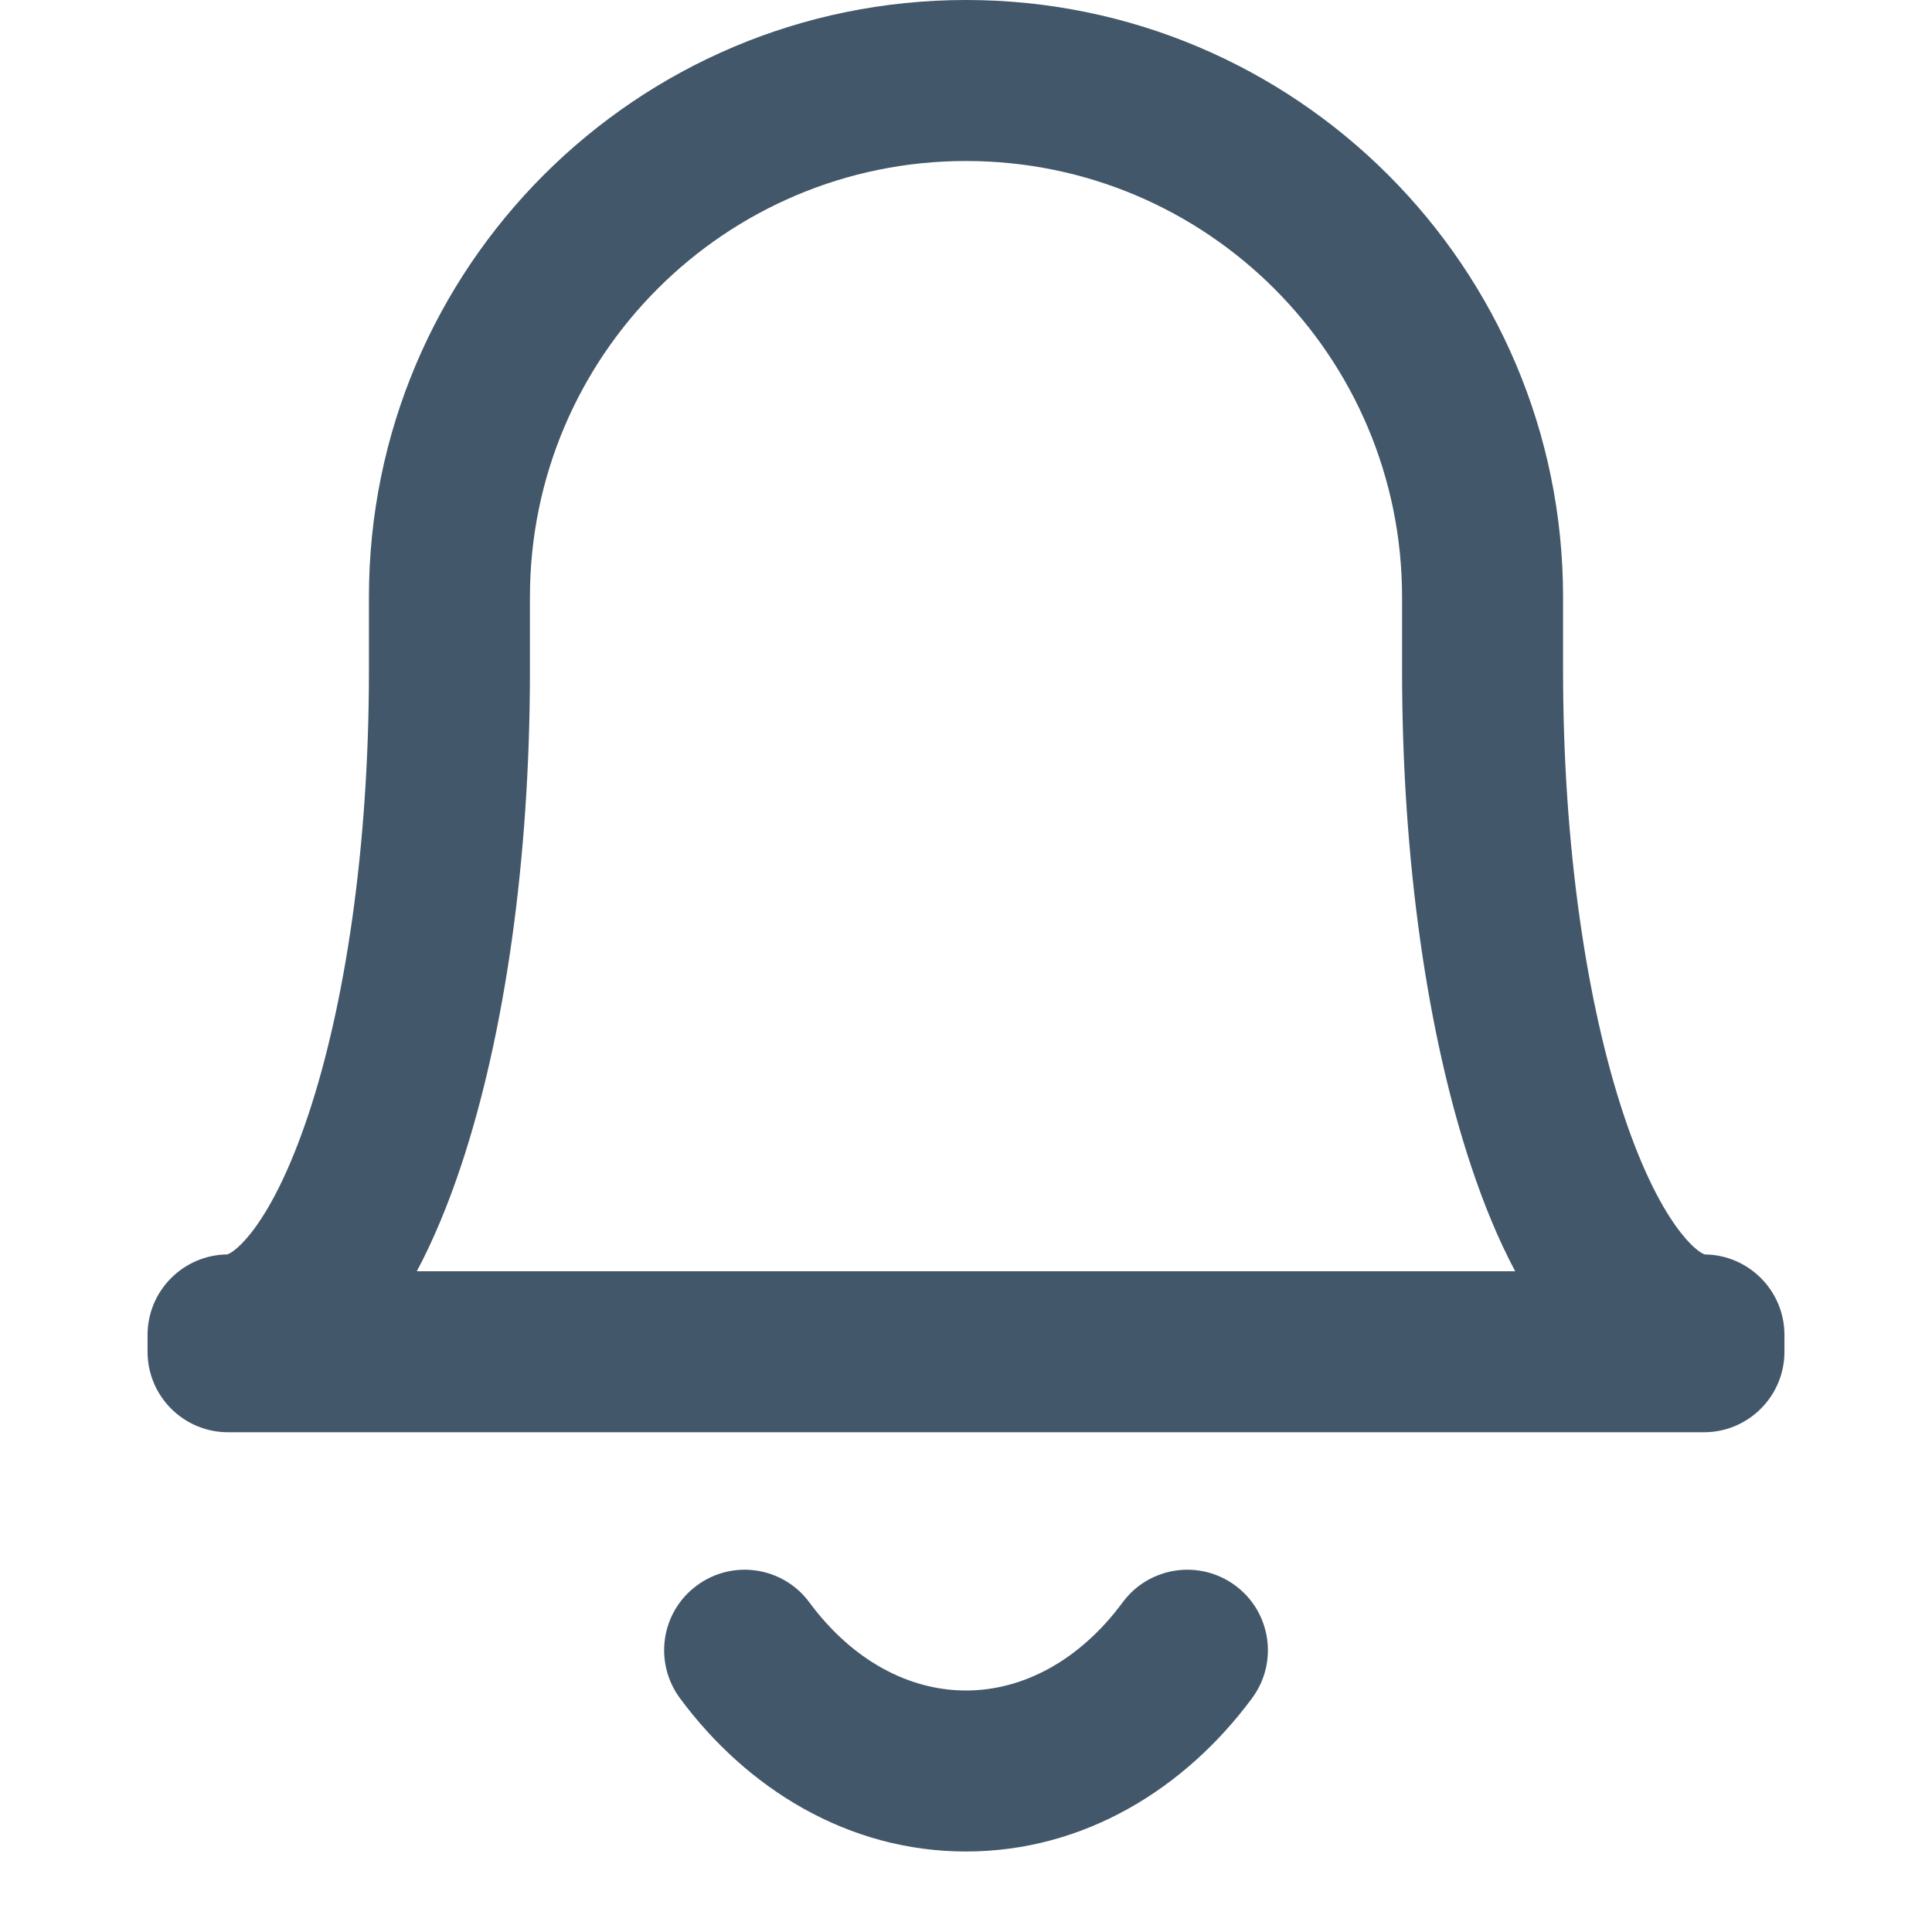
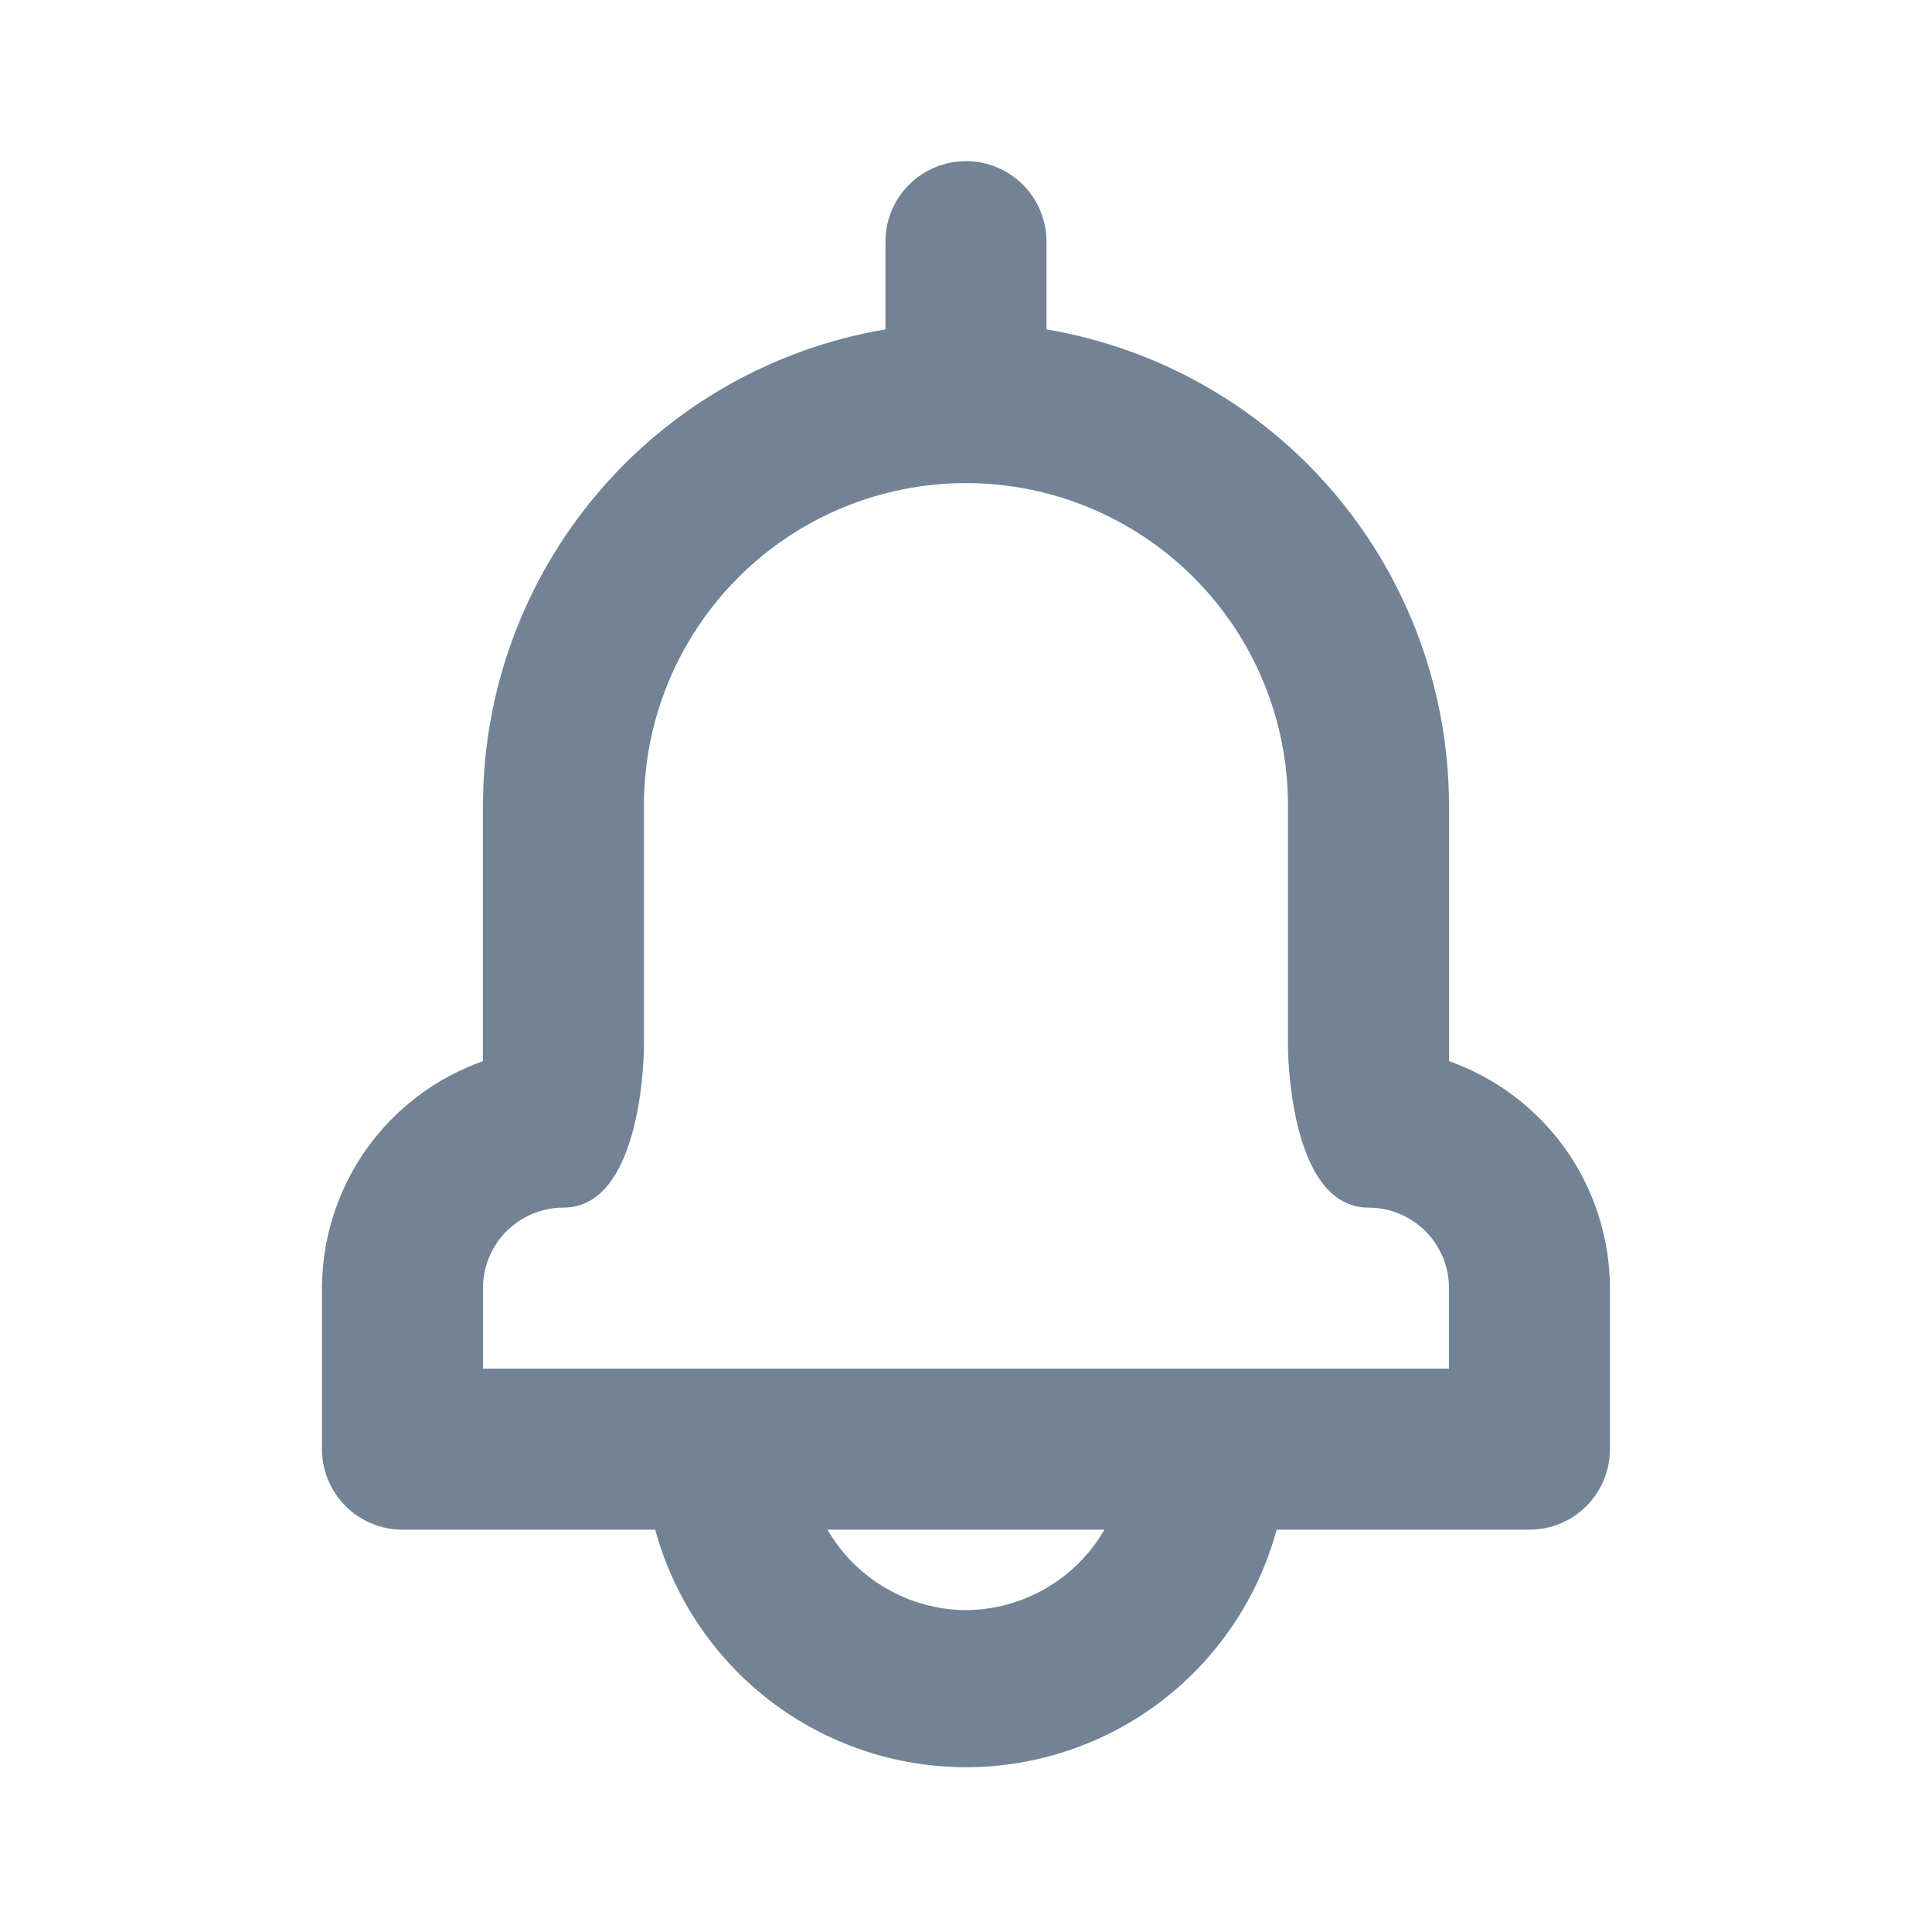
- <svg xmlns="http://www.w3.org/2000/svg" width="800px" height="800px" viewBox="0 0 24 24" fill="none">
-   <path fill-rule="evenodd" clip-rule="evenodd" d="M12 0C7.904 0 4.583 3.321 4.583 7.417V8.333C4.583 10.534 4.285 12.485 3.829 13.851C3.6 14.539 3.349 15.024 3.119 15.316C2.948 15.532 2.846 15.576 2.823 15.583C2.276 15.589 1.833 16.035 1.833 16.583V16.792C1.833 17.344 2.281 17.792 2.833 17.792H21.167C21.719 17.792 22.167 17.344 22.167 16.792V16.583C22.167 16.035 21.725 15.589 21.177 15.583C21.154 15.576 21.052 15.532 20.882 15.316C20.651 15.024 20.4 14.539 20.171 13.851C19.716 12.485 19.417 10.534 19.417 8.333V7.417C19.417 3.321 16.096 0 12 0ZM2.82 15.584C2.819 15.584 2.818 15.585 2.818 15.585C2.818 15.585 2.818 15.585 2.819 15.585C2.819 15.584 2.82 15.584 2.82 15.584ZM6.583 7.417C6.583 4.425 9.009 2 12 2C14.992 2 17.417 4.425 17.417 7.417V8.333C17.417 10.689 17.734 12.863 18.274 14.483C18.43 14.954 18.612 15.397 18.822 15.792H5.178C5.388 15.397 5.57 14.954 5.727 14.483C6.267 12.863 6.583 10.689 6.583 8.333V7.417Z" fill="#43576A" />
-   <path d="M10.054 19.905C9.726 19.461 9.1 19.367 8.656 19.696C8.211 20.024 8.118 20.65 8.446 21.095C9.278 22.22 10.535 23 12 23C13.465 23 14.722 22.22 15.554 21.095C15.883 20.65 15.789 20.024 15.345 19.696C14.9 19.367 14.274 19.461 13.946 19.905C13.415 20.624 12.712 21 12 21C11.288 21 10.585 20.624 10.054 19.905Z" fill="#43576A" />
+ <svg xmlns="http://www.w3.org/2000/svg" width="20" height="20" viewBox="0 0 20 20" fill="none">
+   <path fill-rule="evenodd" clip-rule="evenodd" d="M15 8.335V10.985C15.486 11.157 15.907 11.475 16.206 11.895C16.504 12.316 16.665 12.819 16.666 13.335V15.001C16.666 15.222 16.578 15.434 16.422 15.591C16.266 15.747 16.054 15.835 15.833 15.835H13.216C13.024 16.541 12.605 17.164 12.024 17.609C11.443 18.053 10.731 18.294 10 18.294C9.268 18.294 8.556 18.053 7.975 17.609C7.394 17.164 6.975 16.541 6.783 15.835H4.166C3.945 15.835 3.733 15.747 3.577 15.591C3.421 15.434 3.333 15.222 3.333 15.001V13.335C3.334 12.819 3.495 12.316 3.794 11.895C4.092 11.475 4.513 11.157 5 10.985V8.335C5.001 7.154 5.42 6.012 6.183 5.11C6.945 4.209 8.002 3.606 9.166 3.41V2.501C9.166 2.28 9.254 2.068 9.41 1.912C9.567 1.756 9.779 1.668 10 1.668C10.221 1.668 10.433 1.756 10.589 1.912C10.745 2.068 10.833 2.28 10.833 2.501V3.41C11.997 3.606 13.054 4.209 13.817 5.11C14.579 6.012 14.998 7.154 15 8.335ZM7.643 5.978C7.018 6.603 6.666 7.451 6.666 8.335V10.835C6.666 10.835 6.666 12.501 5.833 12.501C5.612 12.501 5.4 12.589 5.244 12.745C5.087 12.902 5 13.114 5 13.335V14.168H15V13.335C15 13.114 14.912 12.902 14.756 12.745C14.599 12.589 14.387 12.501 14.166 12.501C13.333 12.501 13.333 10.835 13.333 10.835V8.335C13.333 7.451 12.982 6.603 12.357 5.978C11.732 5.352 10.884 5.001 10 5.001C9.116 5.001 8.268 5.352 7.643 5.978ZM9.172 16.442C9.423 16.588 9.709 16.666 10 16.668C10.29 16.666 10.576 16.588 10.827 16.442C11.079 16.296 11.288 16.087 11.433 15.835H8.566C8.712 16.087 8.921 16.296 9.172 16.442Z" fill="#718395" />
</svg>
